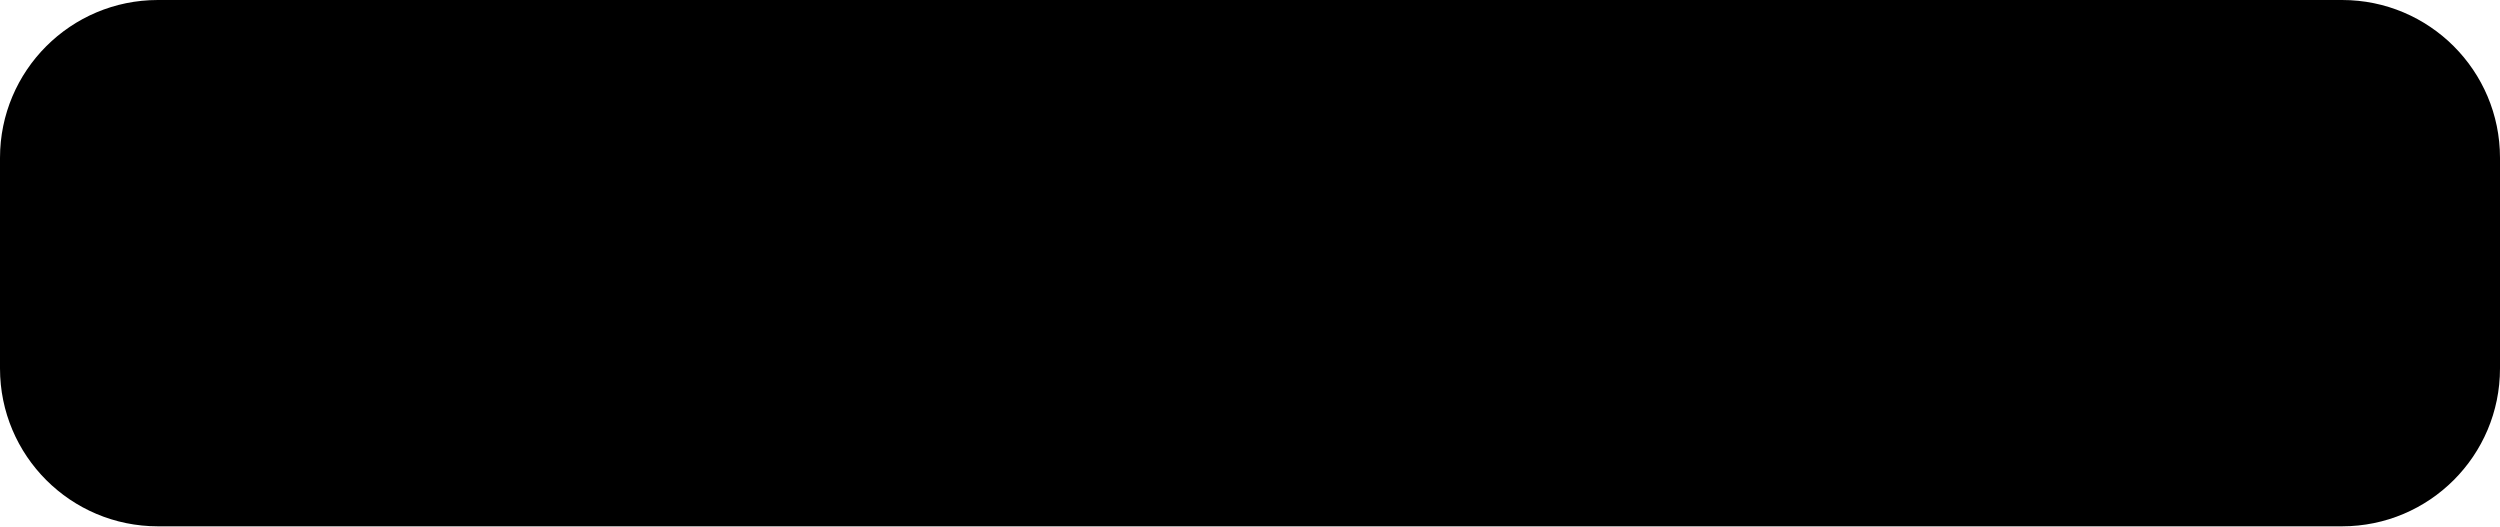
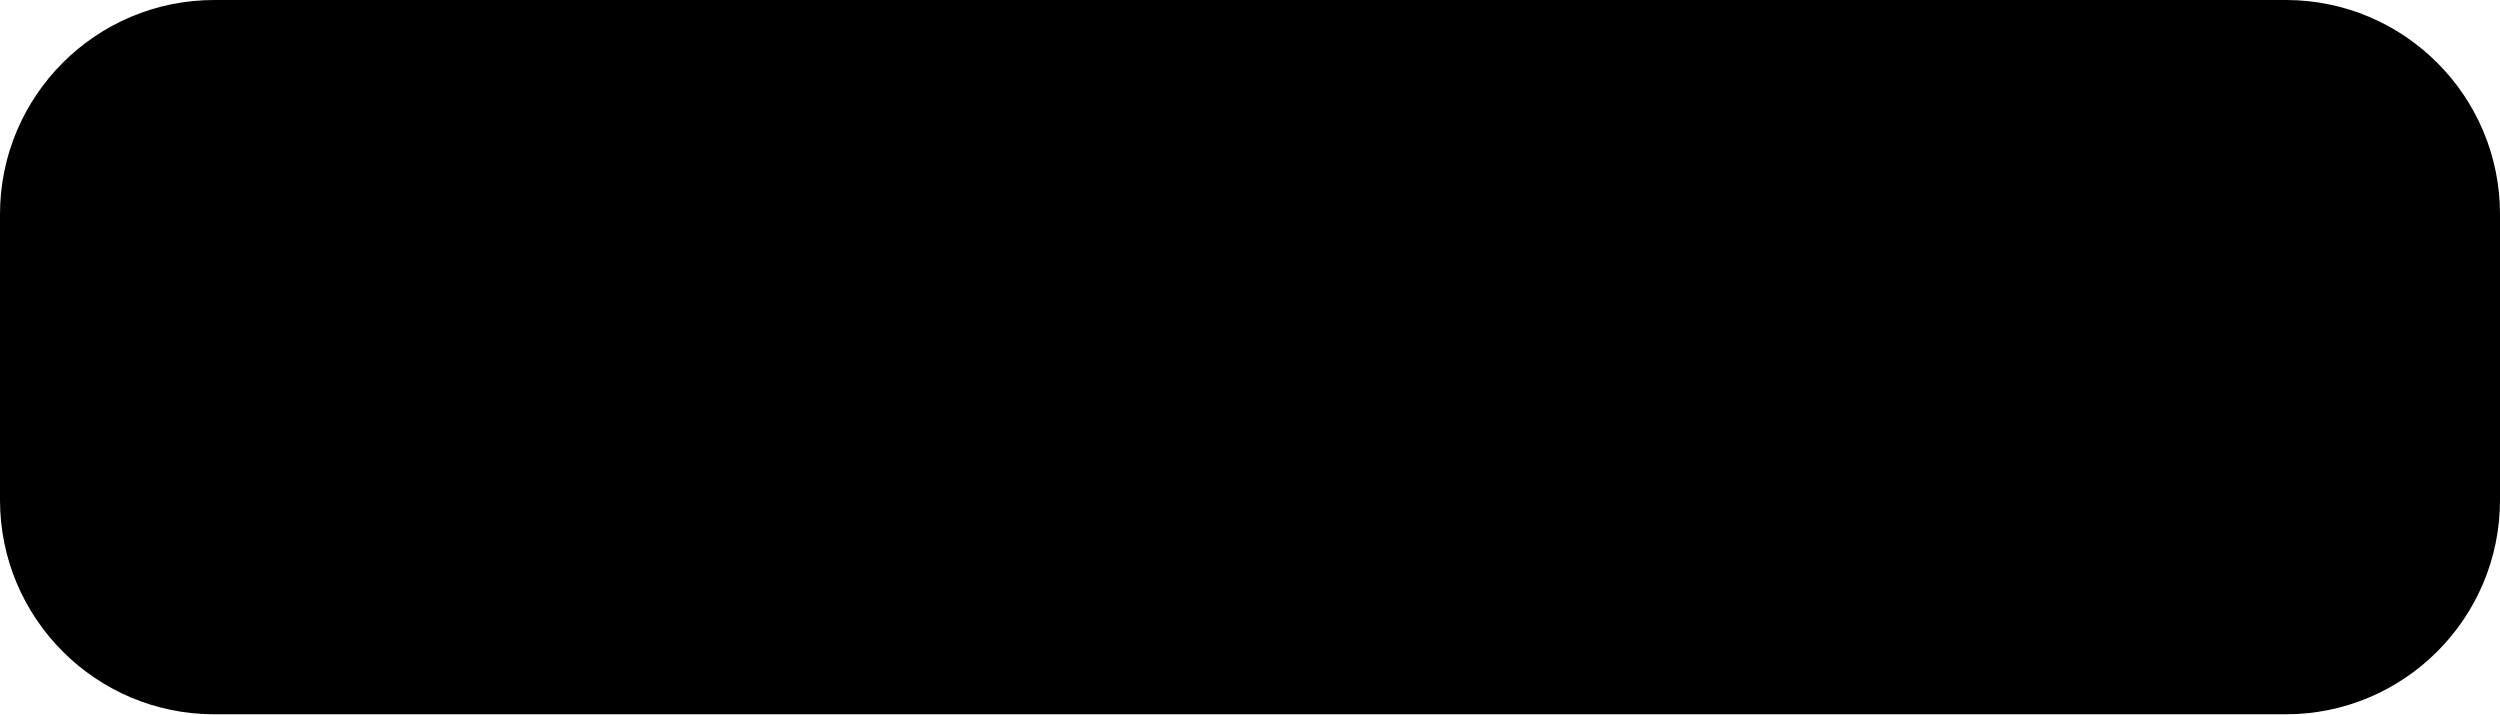
- <svg xmlns="http://www.w3.org/2000/svg" viewBox="0 0 190 40" width="190" height="40">
+ <svg xmlns="http://www.w3.org/2000/svg" viewBox="0 0 140 40" width="140" height="40">
  <defs>
    <linearGradient id="btn-bg" x1="0" y1="0" x2="1" y2="1">
      <stop offset="0%" stop-color="oklch(22% 0.02 255)" />
      <stop offset="100%" stop-color="oklch(30% 0.03 262)" />
    </linearGradient>
  </defs>
  <style>
    .btn-text {
      font-family: 'Segoe UI', -apple-system, BlinkMacSystemFont, 'Inter', Roboto, sans-serif;
      font-weight: 800;
      font-size: 13px;
      letter-spacing: 1.5px;
      fill: oklch(98% 0.01 255);
    }
  </style>
-   <rect width="190" height="40" rx="12" fill="url(#btn-bg)" stroke="oklch(42% 0.03 255)" stroke-width="1.5" />
+   <rect width="140" height="40" rx="12" fill="url(#btn-bg)" stroke="oklch(42% 0.03 255)" stroke-width="1.5" />
  <g stroke="oklch(81% 0.17 190)" stroke-width="2" fill="none" stroke-linecap="round" stroke-linejoin="round">
    <circle cx="26" cy="20" r="9" />
    <path d="M 17 20 L 35 20" />
    <path d="M 26 11 A 9 9 0 0 1 26 29 A 9 9 0 0 1 26 11 Z" stroke-width="1.5" />
    <path d="M 26 11 L 26 29" />
  </g>
-   <text x="54" y="25" class="btn-text">ENGLISH</text>
+   <text x="46" y="25" class="btn-text">ENGLISH</text>
</svg>
